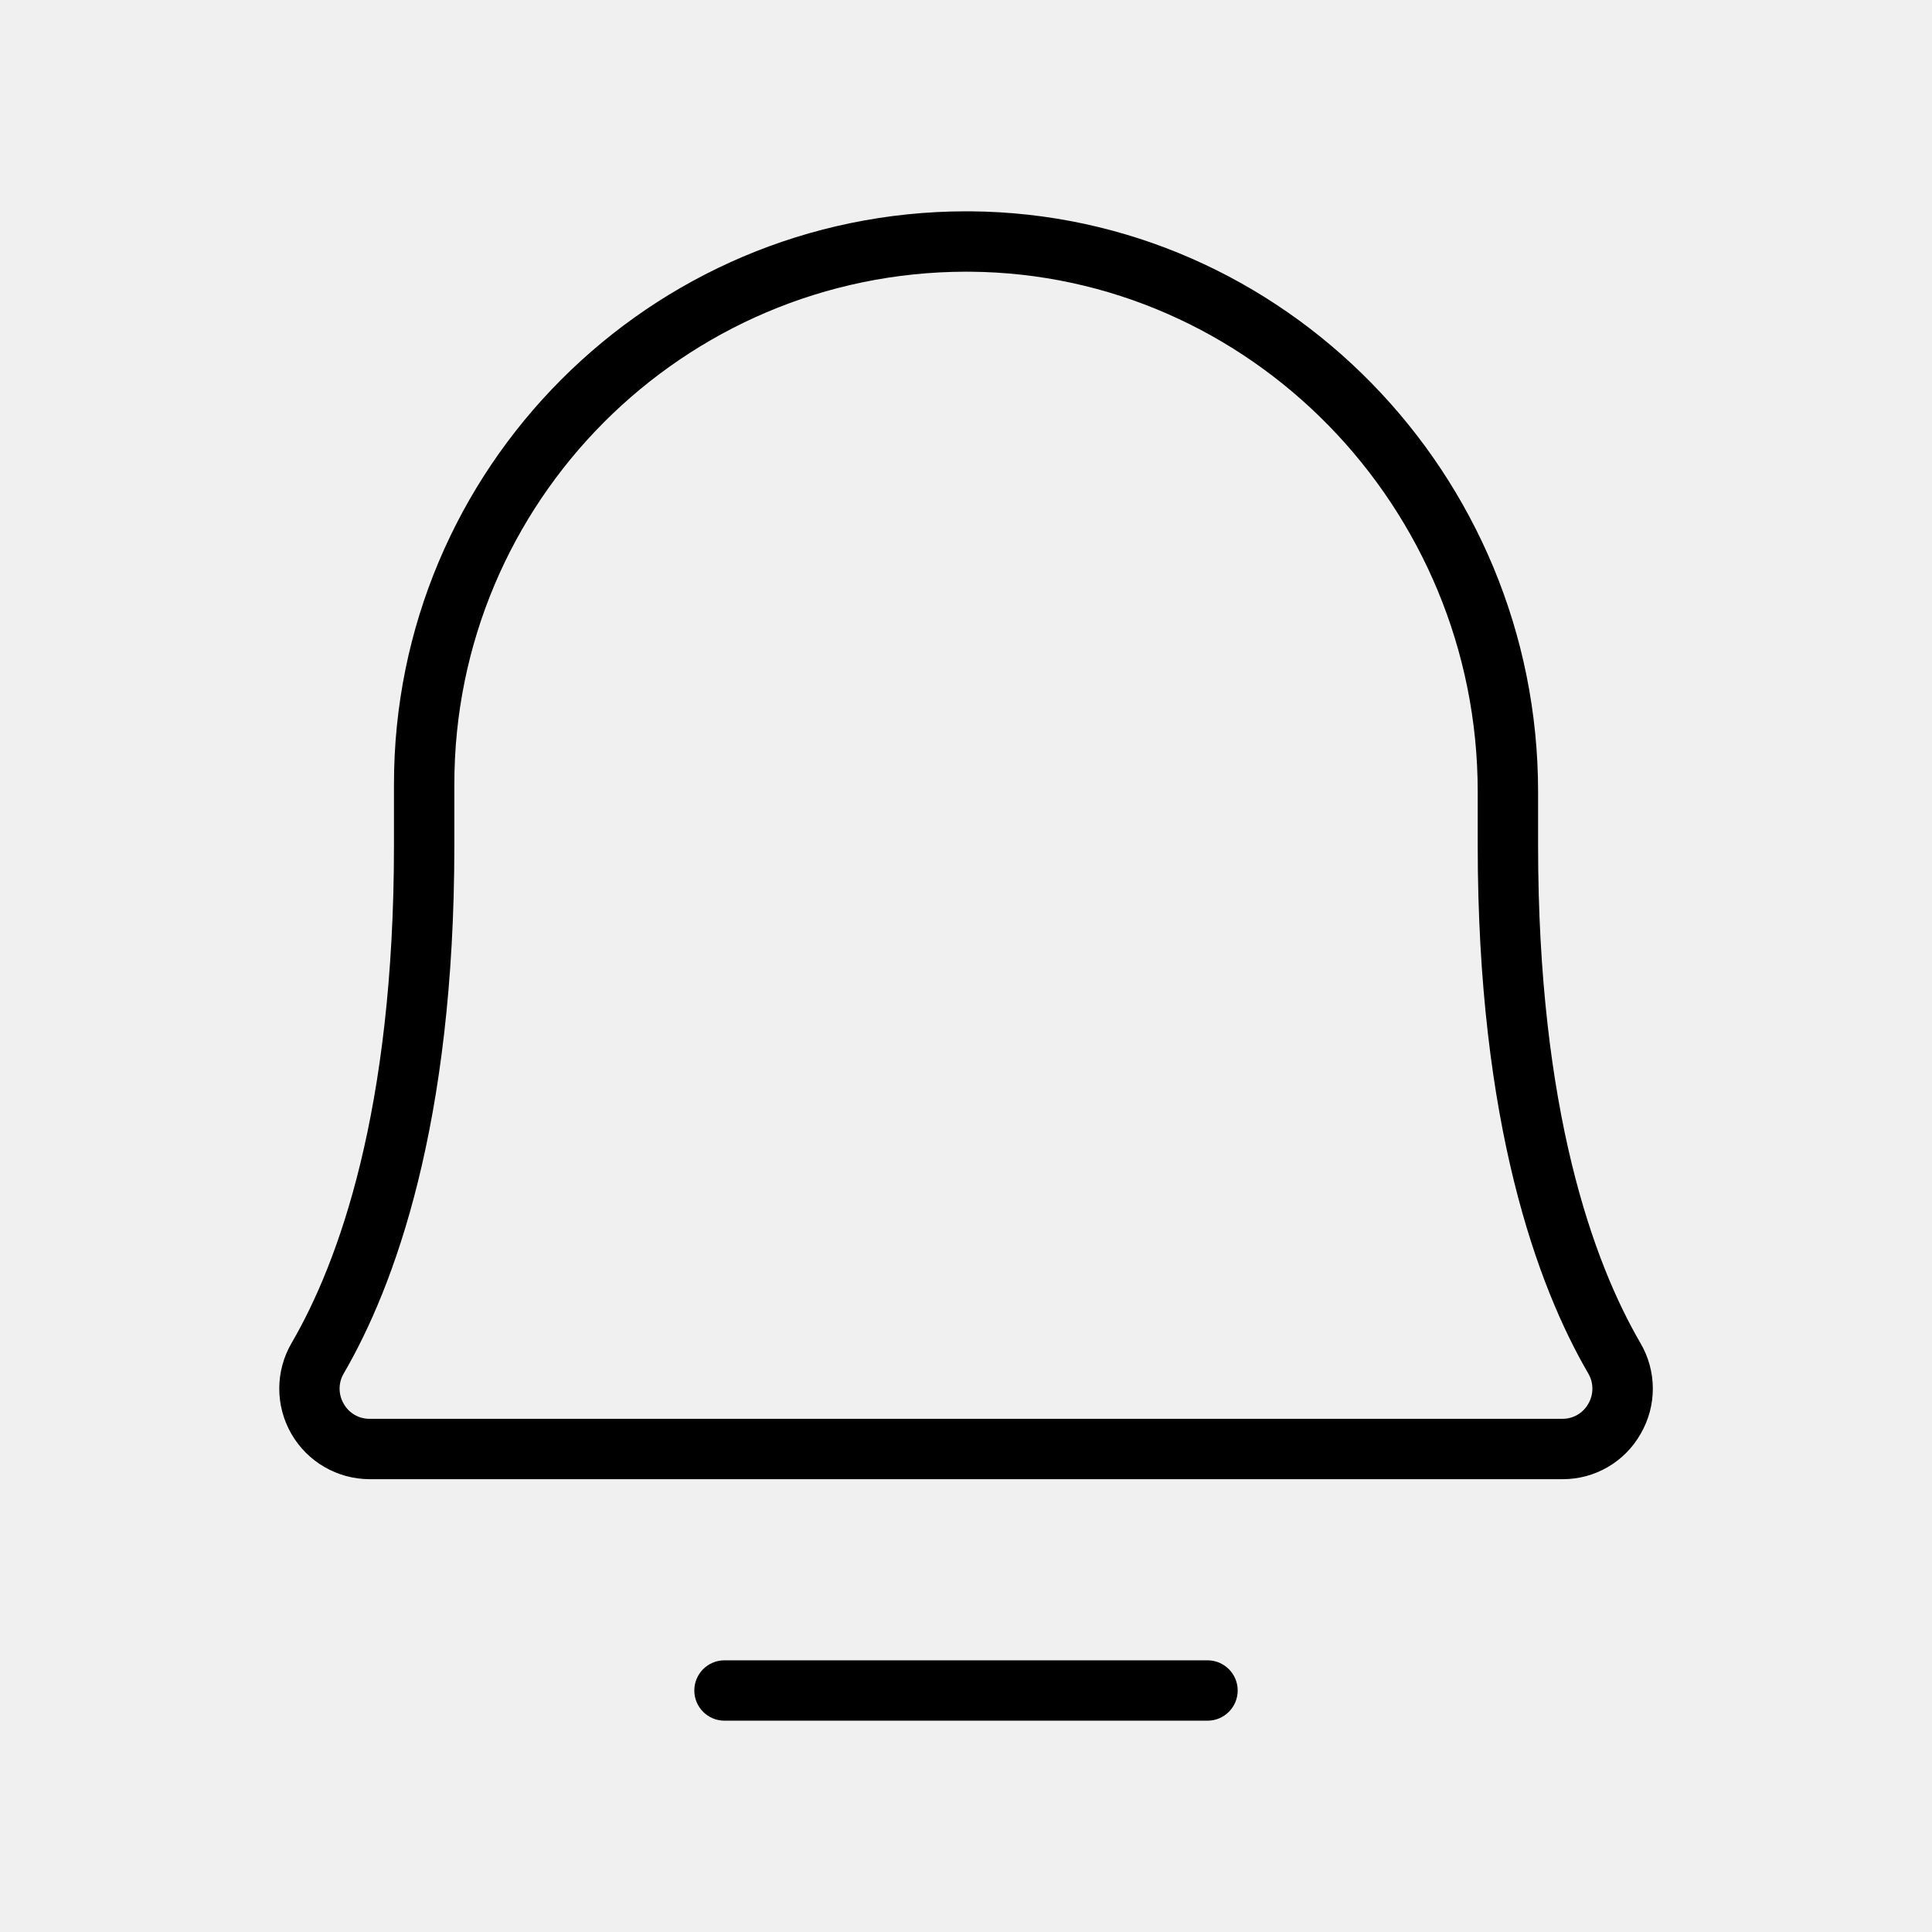
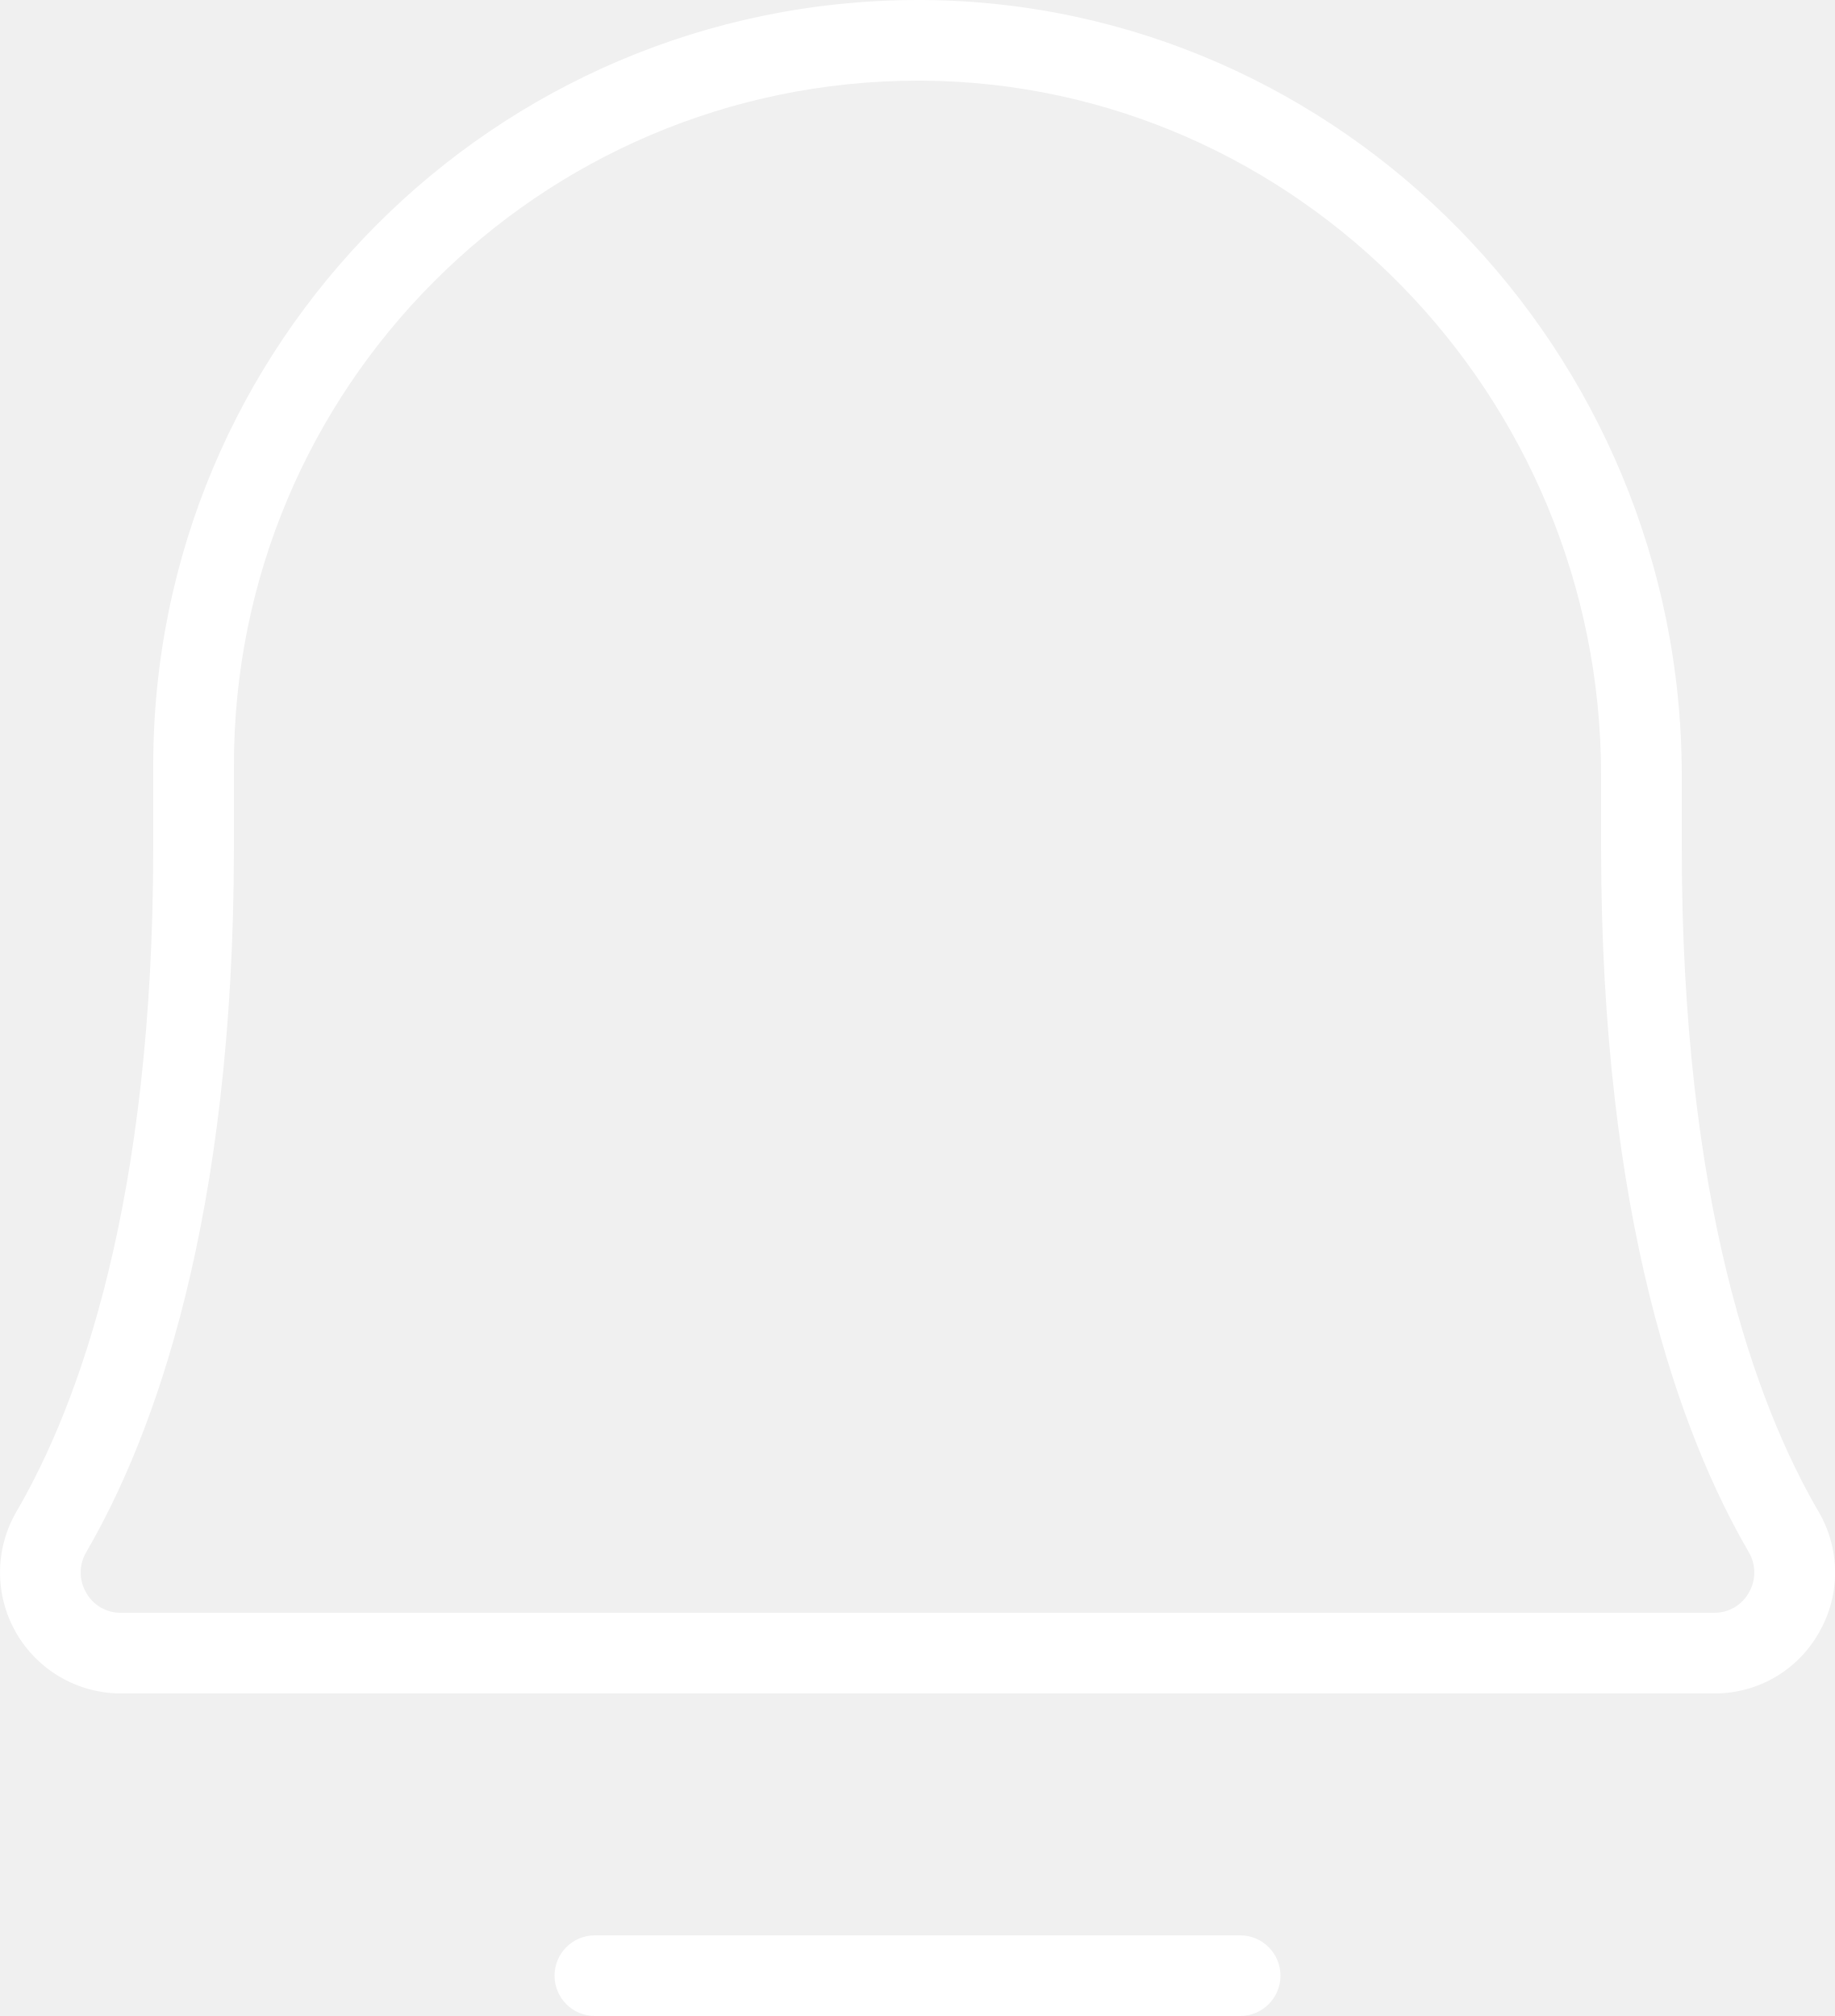
- <svg xmlns="http://www.w3.org/2000/svg" width="256px" height="256px" viewBox="0 0 256 256" id="Flat">
-   <path d="M164,224a4,4,0,0,1-4,4H96a4,4,0,1,1,0-8h64A4,4,0,0,1,164,224Zm53.387-33.998a11.842,11.842,0,0,1-10.37,5.998H48.983a11.999,11.999,0,0,1-10.339-18.054c6.186-10.641,13.559-30.719,13.559-65.946v-8a75.9,75.9,0,0,1,75.796-76c.193,0,.386.001.579.002,41.48.308,75.227,34.806,75.227,76.901v7.097c0,35.229,7.369,55.308,13.552,65.948A11.916,11.916,0,0,1,217.387,190.002Zm-6.948-8.034c-6.676-11.491-14.634-32.958-14.634-69.968v-7.097c0-37.717-30.185-68.626-67.285-68.901-.172-.001-.347-.002-.519-.002a67.899,67.899,0,0,0-67.798,68v8c0,37.01-7.963,58.476-14.643,69.967a3.965,3.965,0,0,0-.014,4.044,3.895,3.895,0,0,0,3.437,1.989H207.017a3.897,3.897,0,0,0,3.437-1.988A3.966,3.966,0,0,0,210.438,181.968Z" />
+ <svg xmlns="http://www.w3.org/2000/svg" width="182" height="200">
+   <g class="layer">
+     <path d="m127,196a4,4 0 0 1 -4,4l-64,0a4,4 0 1 1 0,-8l64,0a4,4 0 0 1 4,4zm53.39,-34a11.84,11.84 0 0 1 -10.37,6l-158.04,0a12,12 0 0 1 -10.34,-18.05c6.19,-10.64 13.56,-30.72 13.56,-65.95l0,-8a75.9,75.9 0 0 1 75.8,-76c0.19,0 0.38,0 0.58,0c41.48,0.31 75.22,34.81 75.22,76.9l0,7.1c0,35.23 7.37,55.31 13.56,65.95a11.92,11.92 0 0 1 0.03,12.05zm-6.95,-8.03c-6.68,-11.49 -14.64,-32.96 -14.64,-69.97l0,-7.1c0,-37.71 -30.18,-68.62 -67.28,-68.9c-0.17,0 -0.35,0 -0.52,0a67.9,67.9 0 0 0 -67.8,68l0,8c0,37.01 -7.96,58.48 -14.64,69.97a3.97,3.97 0 0 0 -0.01,4.04a3.89,3.89 0 0 0 3.43,1.99l158.04,0a3.9,3.9 0 0 0 3.43,-1.99a3.97,3.97 0 0 0 -0.01,-4.04z" fill="#ffffff" id="svg_1" />
+   </g>
</svg>
